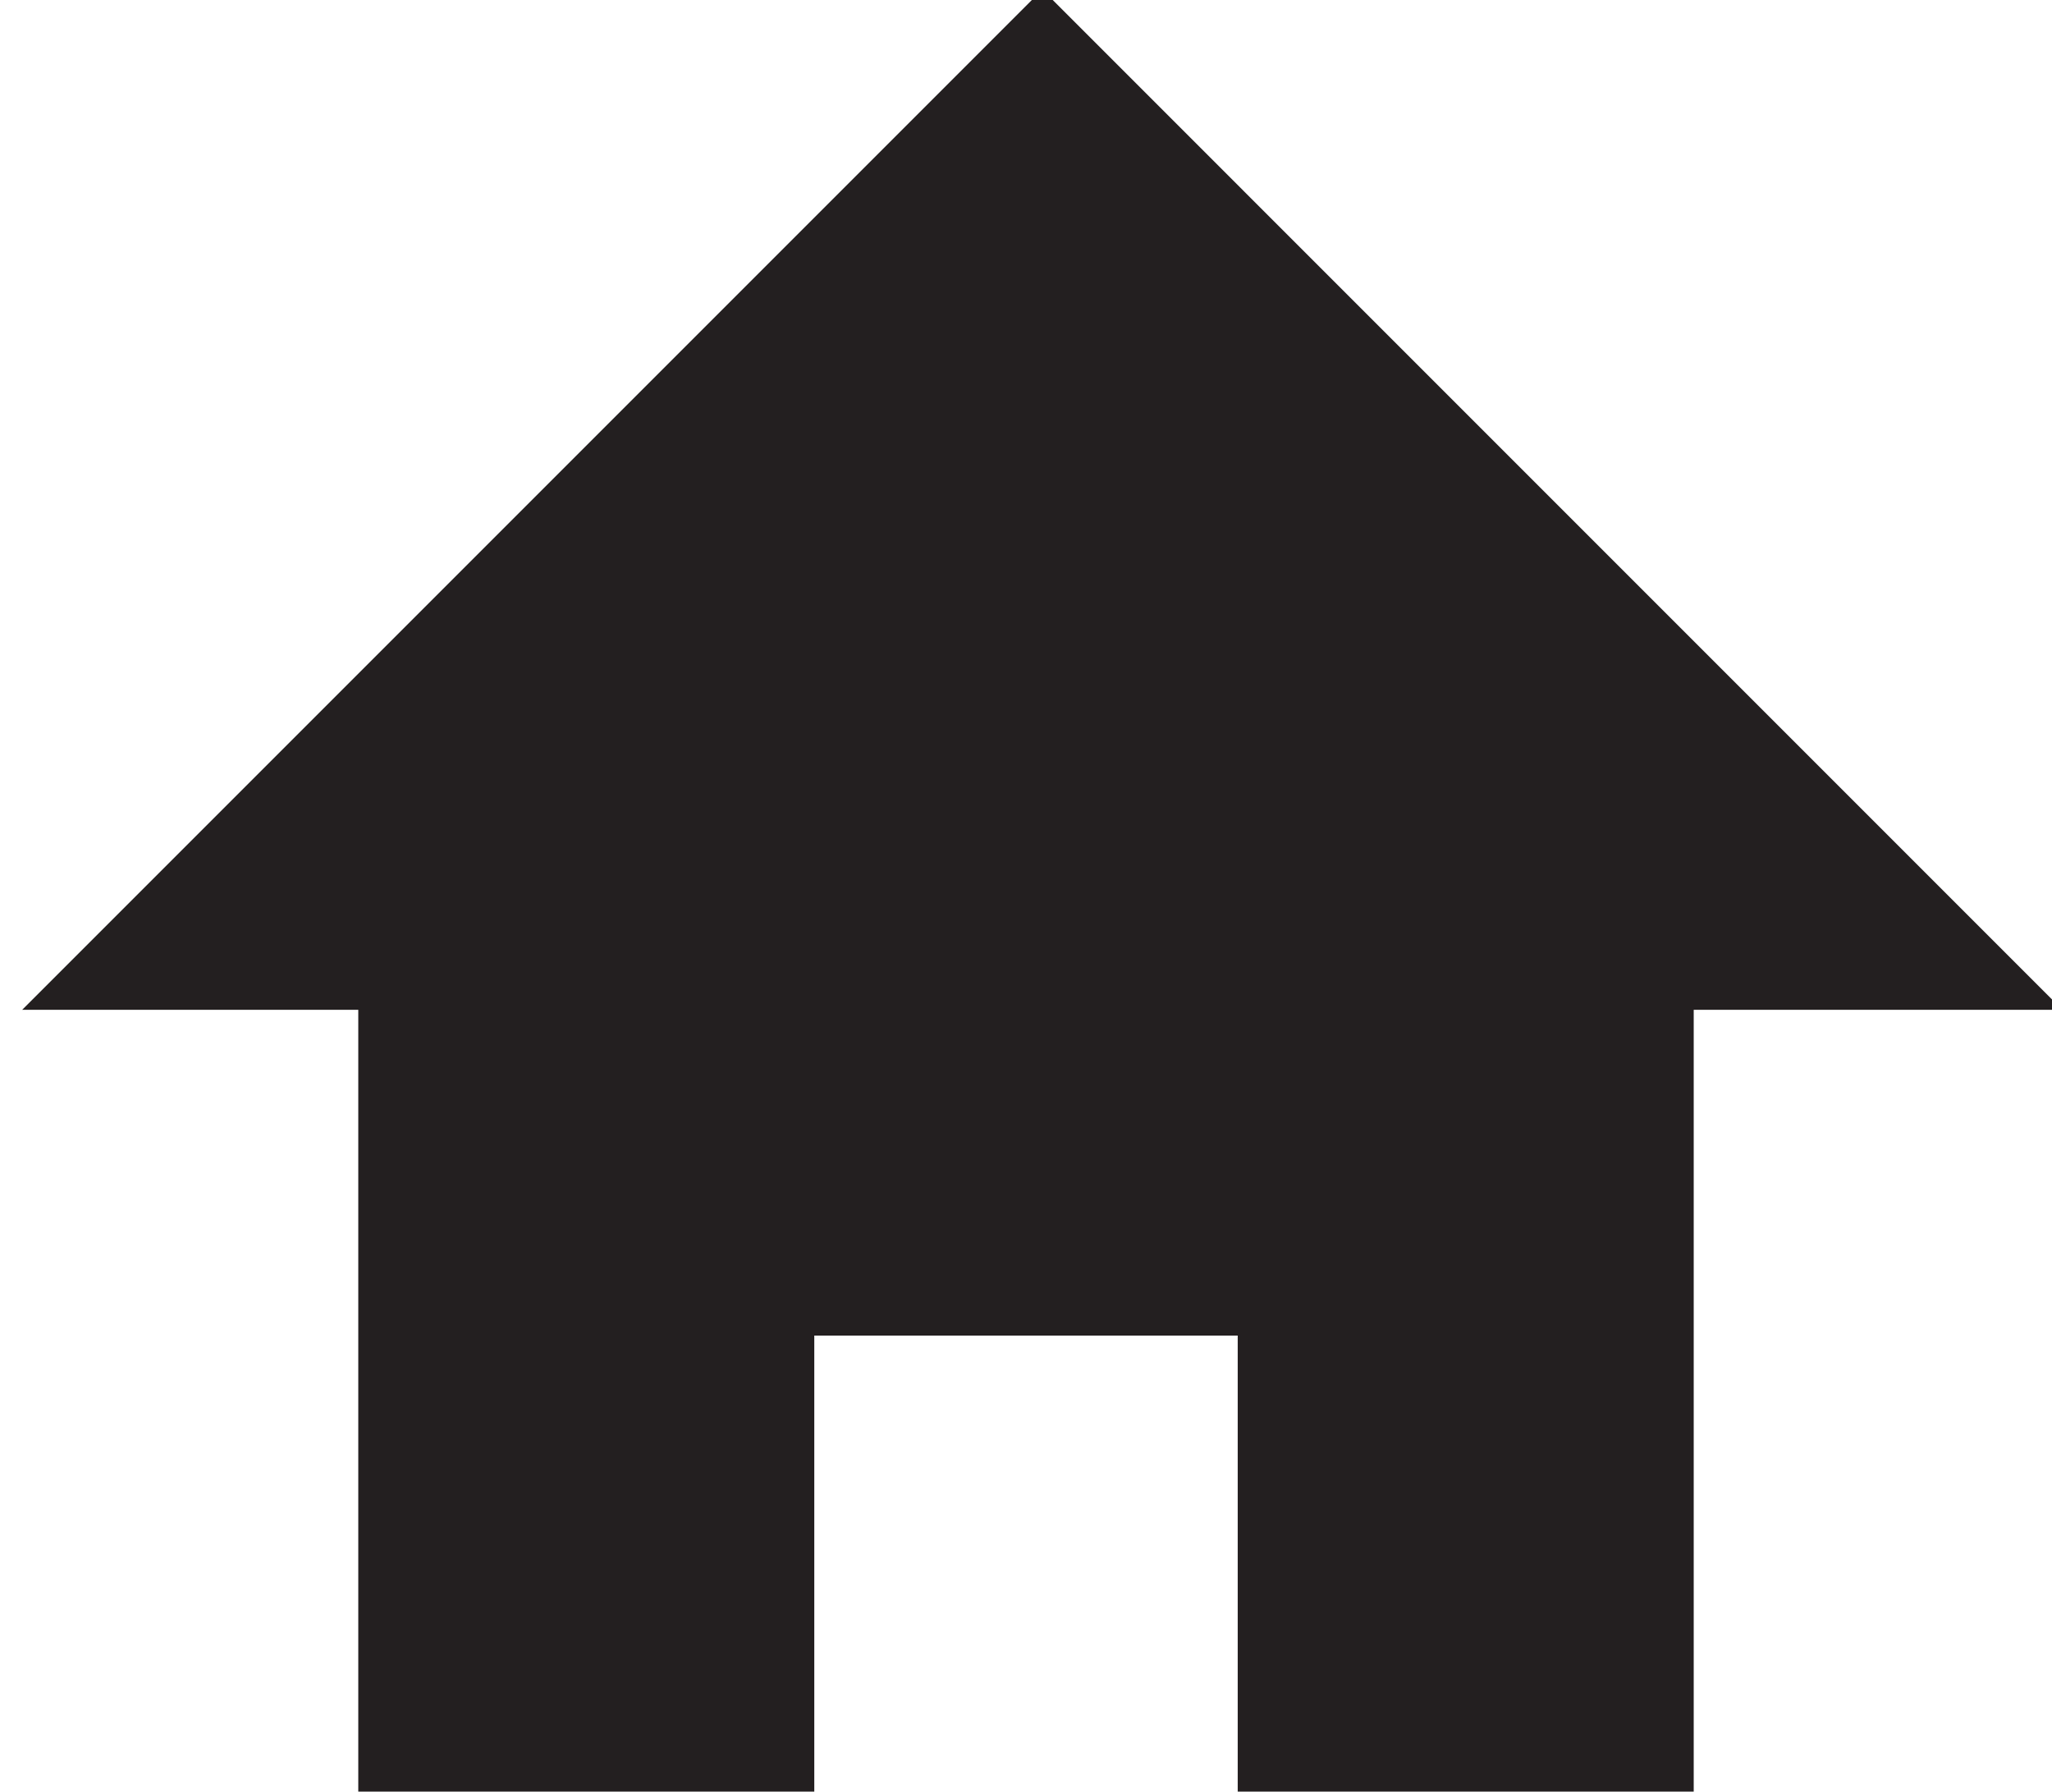
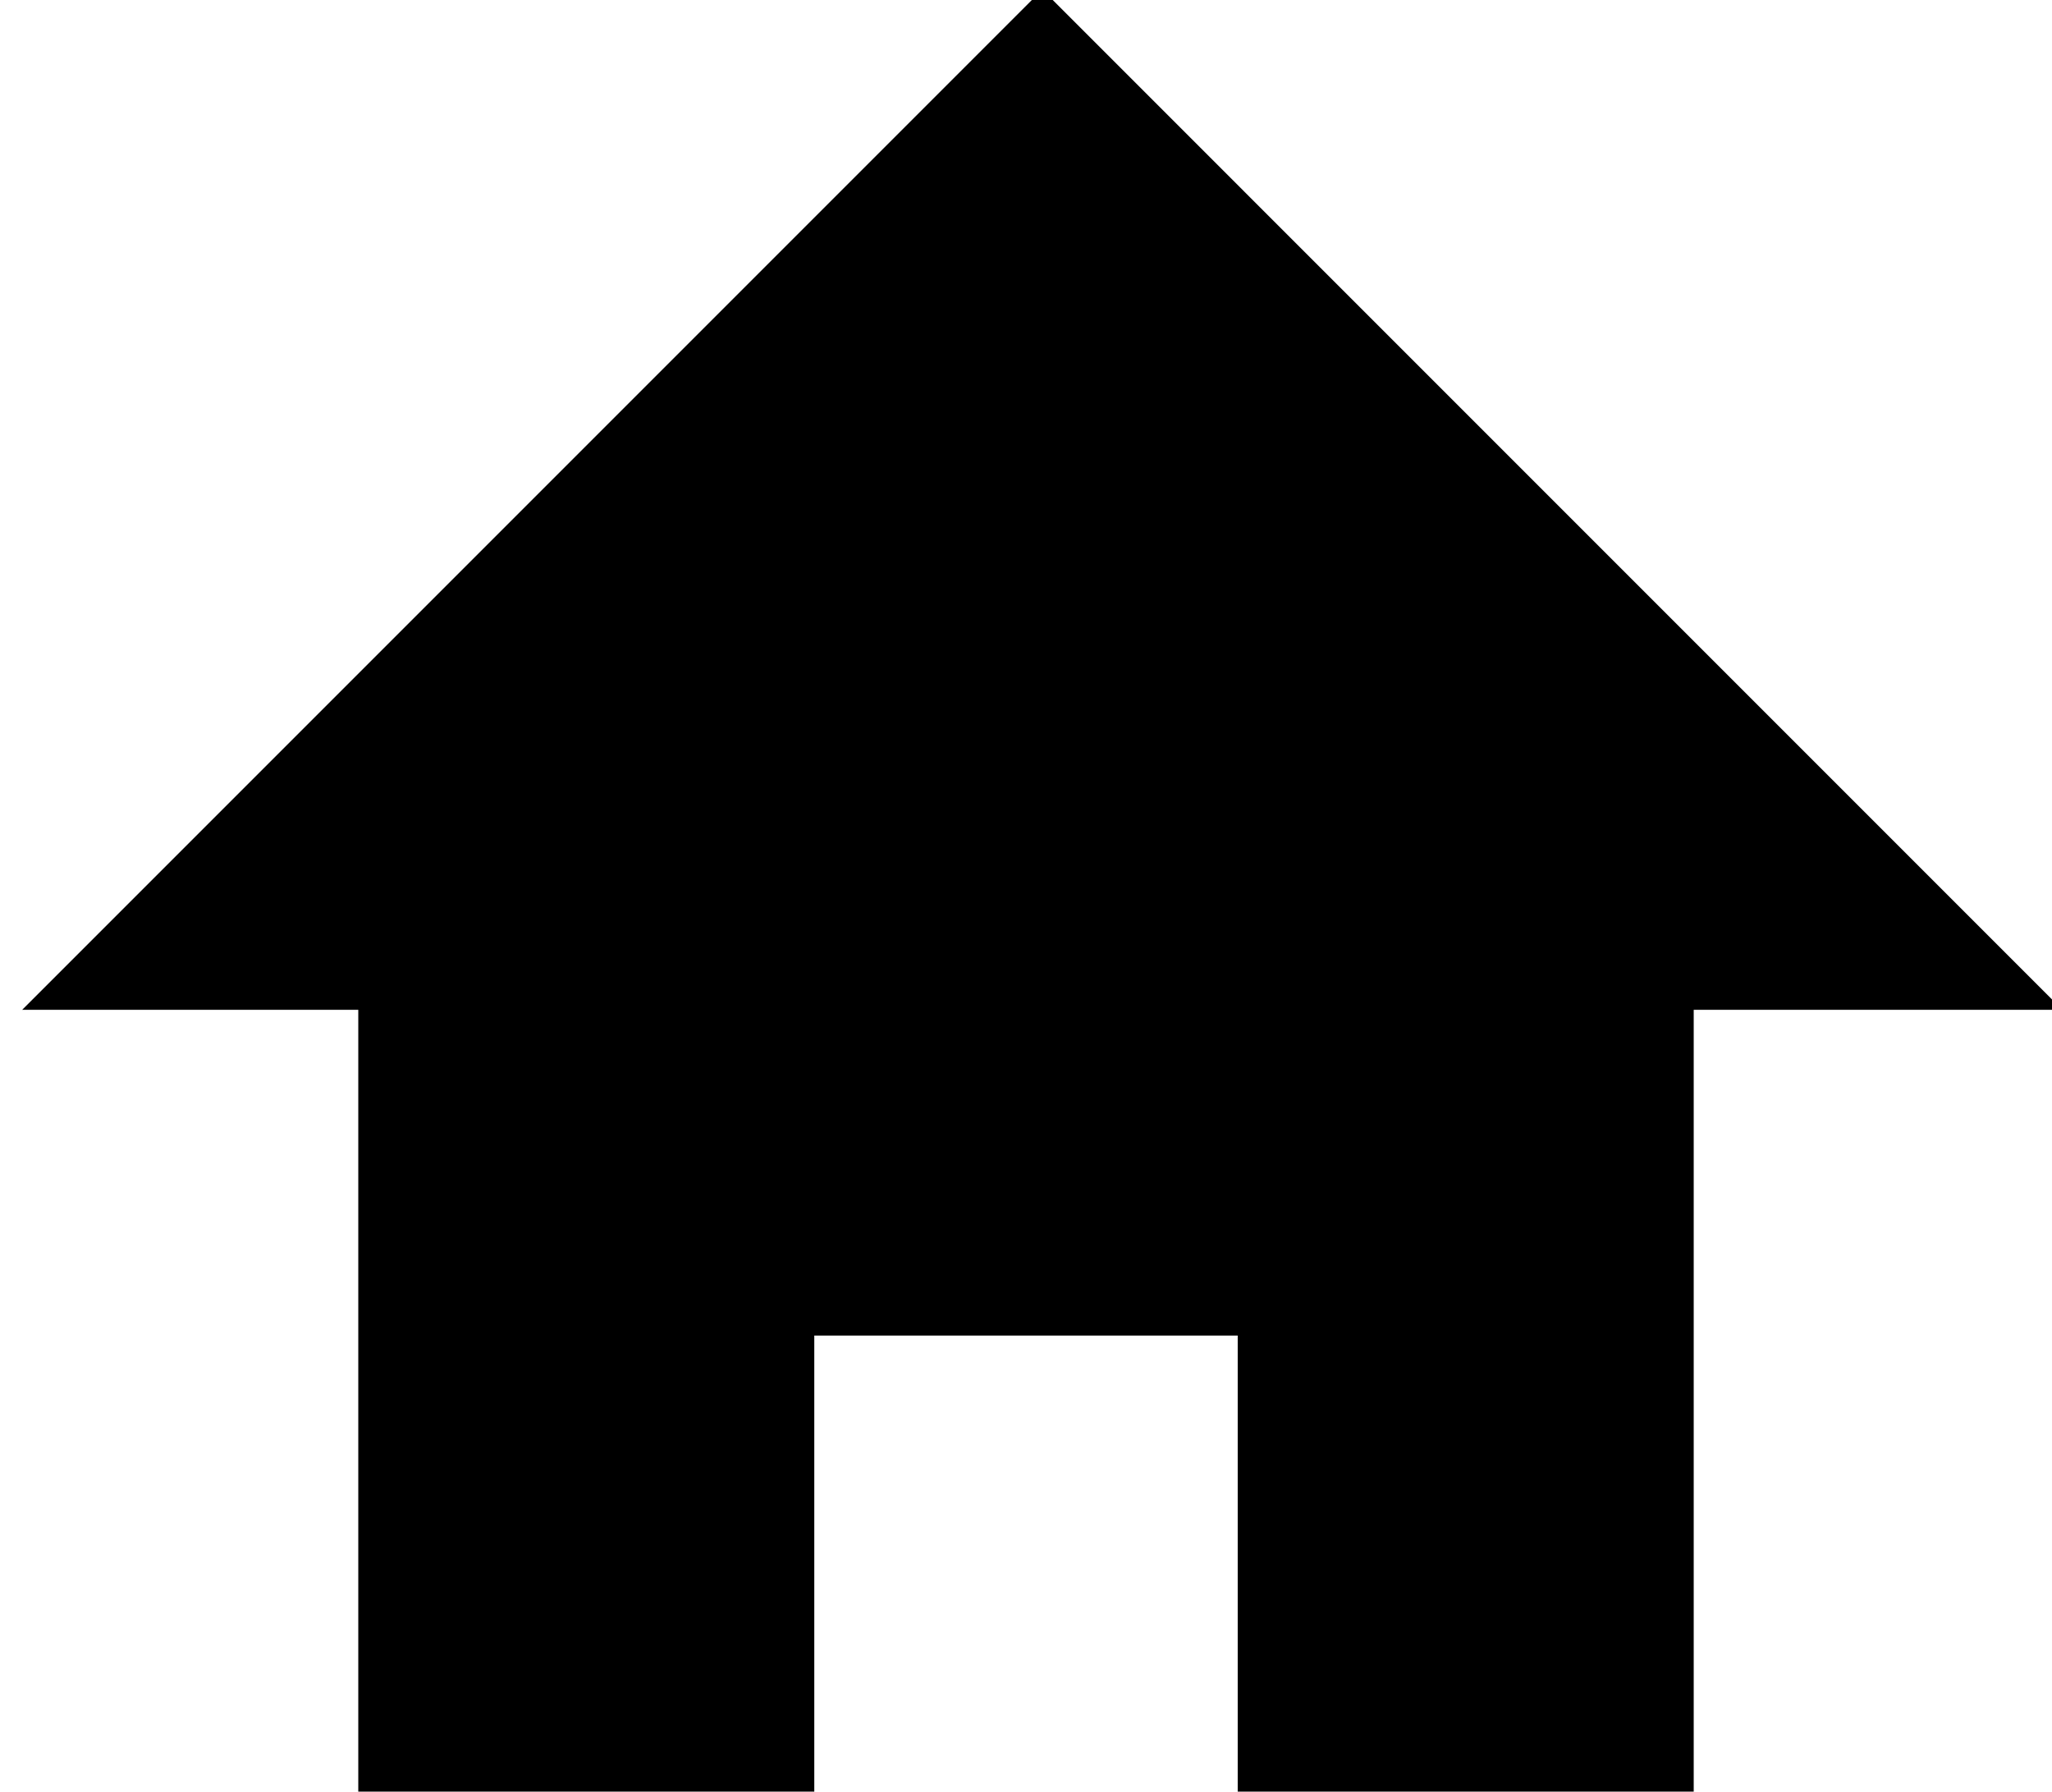
<svg xmlns="http://www.w3.org/2000/svg" enable-background="new 0 0 63 55" height="55px" id="Layer_1" version="1.1" viewBox="0 0 63 55" width="63px" xml:space="preserve">
-   <polygon fill="#231F20" points="32,-0.32 0.68,31 11,31 11,55 25,55 25,41 38,41 38,55 52,55 52,31 63.319,31 " />
+   <polygon fill="currentColor" points="32,-0.32 0.68,31 11,31 11,55 25,55 25,41 38,41 38,55 52,55 52,31 63.319,31 " />
</svg>
